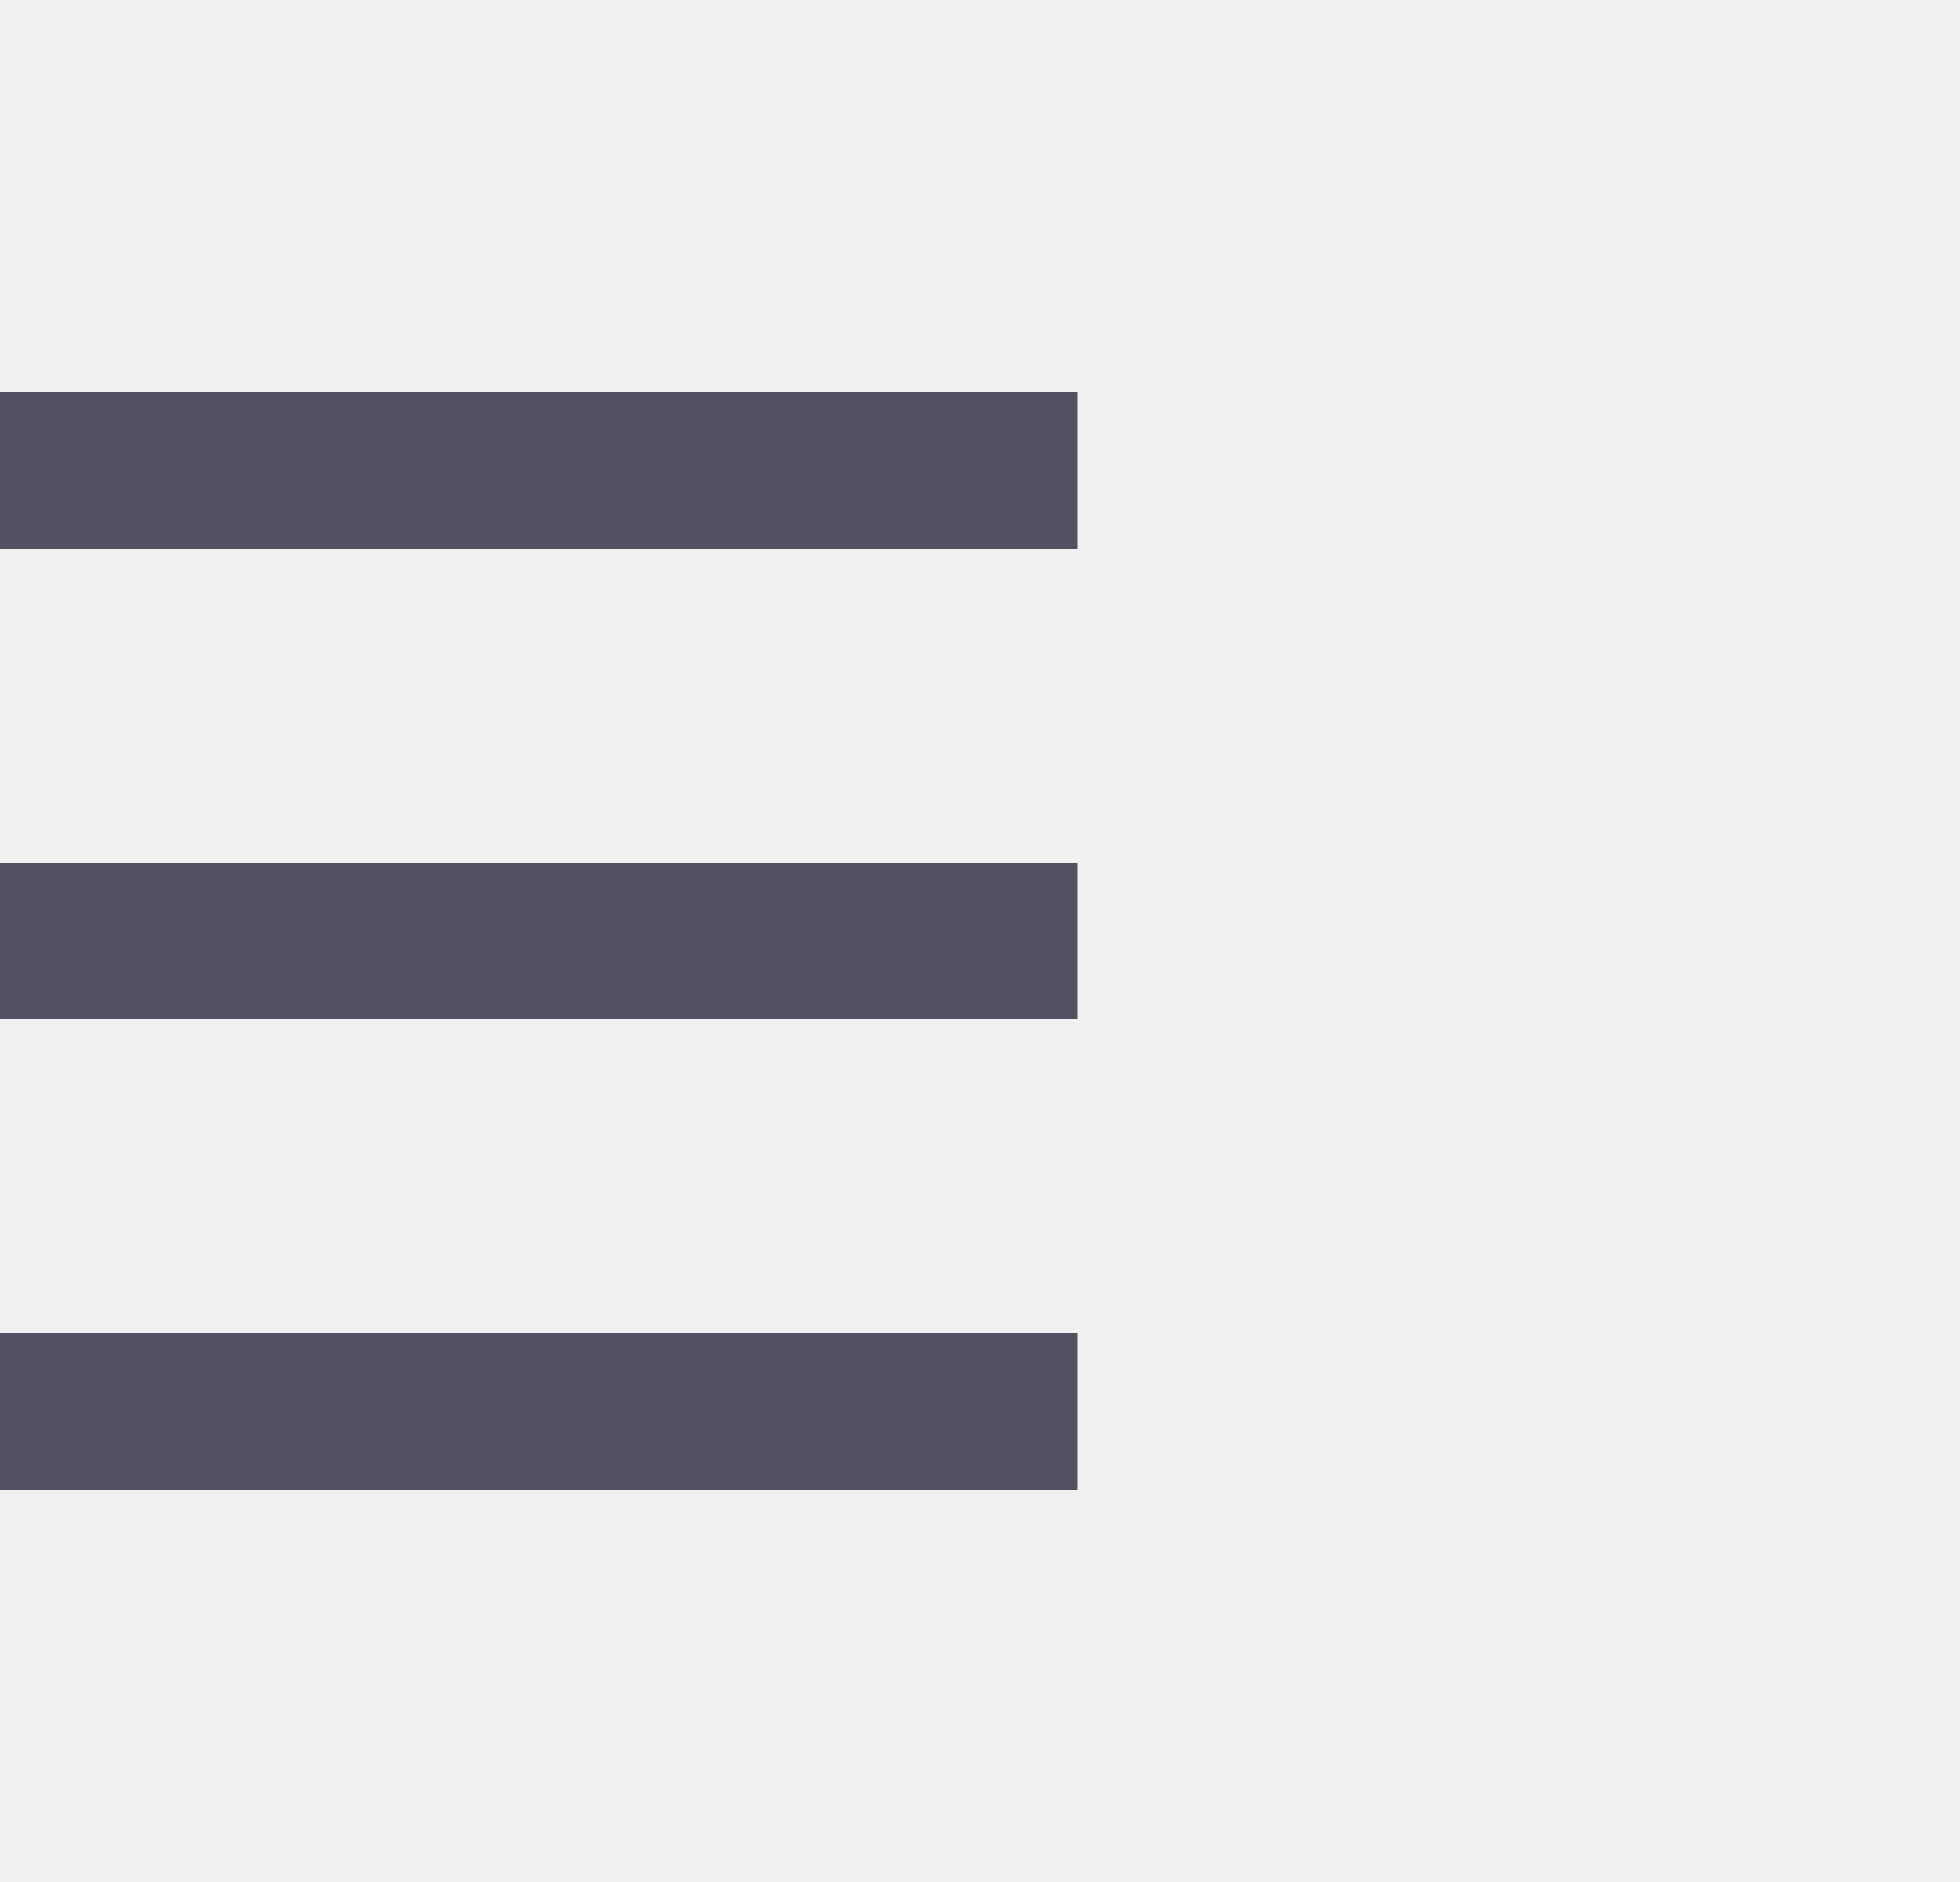
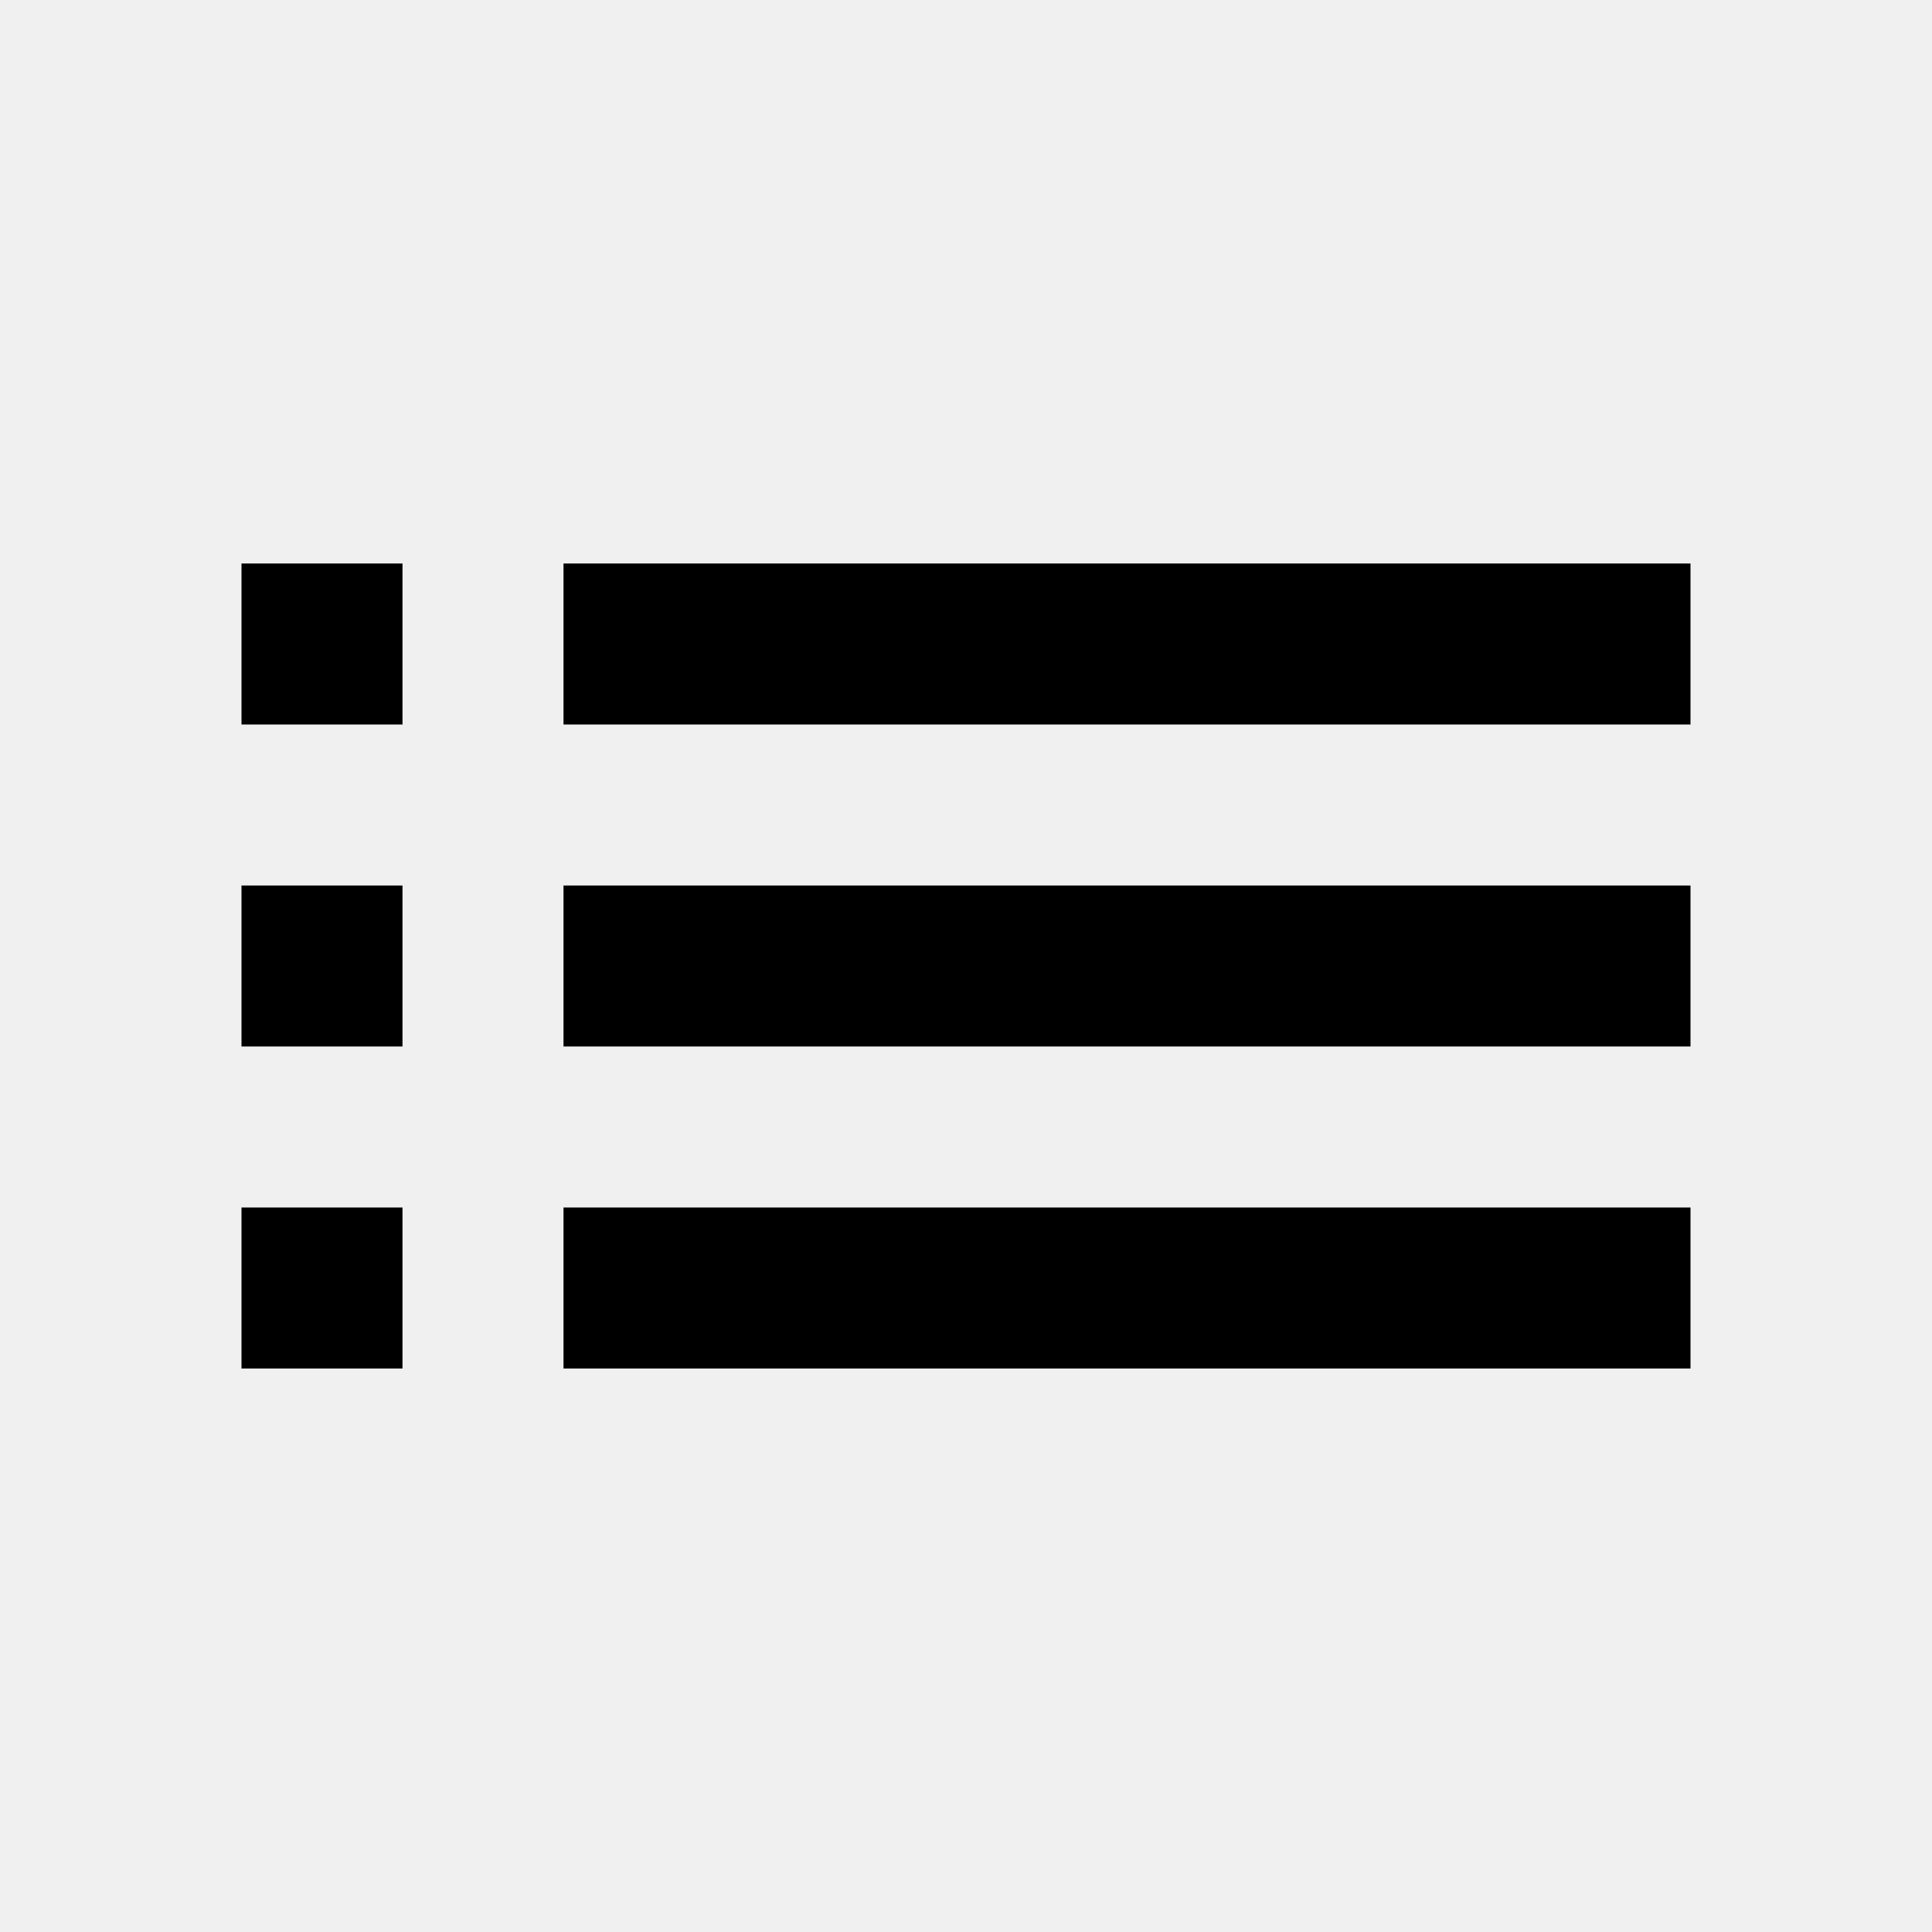
- <svg xmlns="http://www.w3.org/2000/svg" xmlns:xlink="http://www.w3.org/1999/xlink" width="25" height="24" viewBox="0 0 25 24">
-   <defs>
-     <path id="prefix__a" d="M2.25 10.5c-.83 0-1.5.67-1.5 1.5s.67 1.5 1.5 1.5 1.5-.67 1.5-1.5-.67-1.5-1.5-1.5zm0-6c-.83 0-1.5.67-1.5 1.5s.67 1.5 1.5 1.5 1.5-.67 1.5-1.5-.67-1.5-1.5-1.5zm0 12c-.83 0-1.5.68-1.5 1.5s.68 1.5 1.5 1.5 1.5-.68 1.5-1.5-.67-1.5-1.5-1.5zm3 2.5h14v-2h-14v2zm0-6h14v-2h-14v2zm0-8v2h14V5h-14z" />
-   </defs>
-   <g fill="none" fill-rule="evenodd" transform="translate(-5.505)">
-     <mask id="prefix__b" fill="#fff">
-       <use xlink:href="#prefix__a" />
-     </mask>
-     <g fill="#515163" mask="url(#prefix__b)">
-       <path d="M0 0H24V24H0z" transform="translate(-2)" />
-     </g>
+ <svg xmlns="http://www.w3.org/2000/svg" viewBox="0 0 24 24" fill="black" width="48px" height="48px">
+   <g fill="none">
+     <path d="M0 0h24v24H0V0z" />
+     <path d="M0 0h24v24H0V0z" opacity=".87" />
  </g>
+   <path d="M3 13h2v-2H3v2zm0 4h2v-2H3v2zm0-8h2V7H3v2zm4 4h14v-2H7v2zm0 4h14v-2H7v2zM7 7v2h14V7H7zm-4 6h2v-2H3v2zm0 4h2v-2H3v2zm0-8h2V7H3v2zm4 4h14v-2H7v2zm0 4h14v-2H7v2zM7 7v2h14V7H7z" />
</svg>
